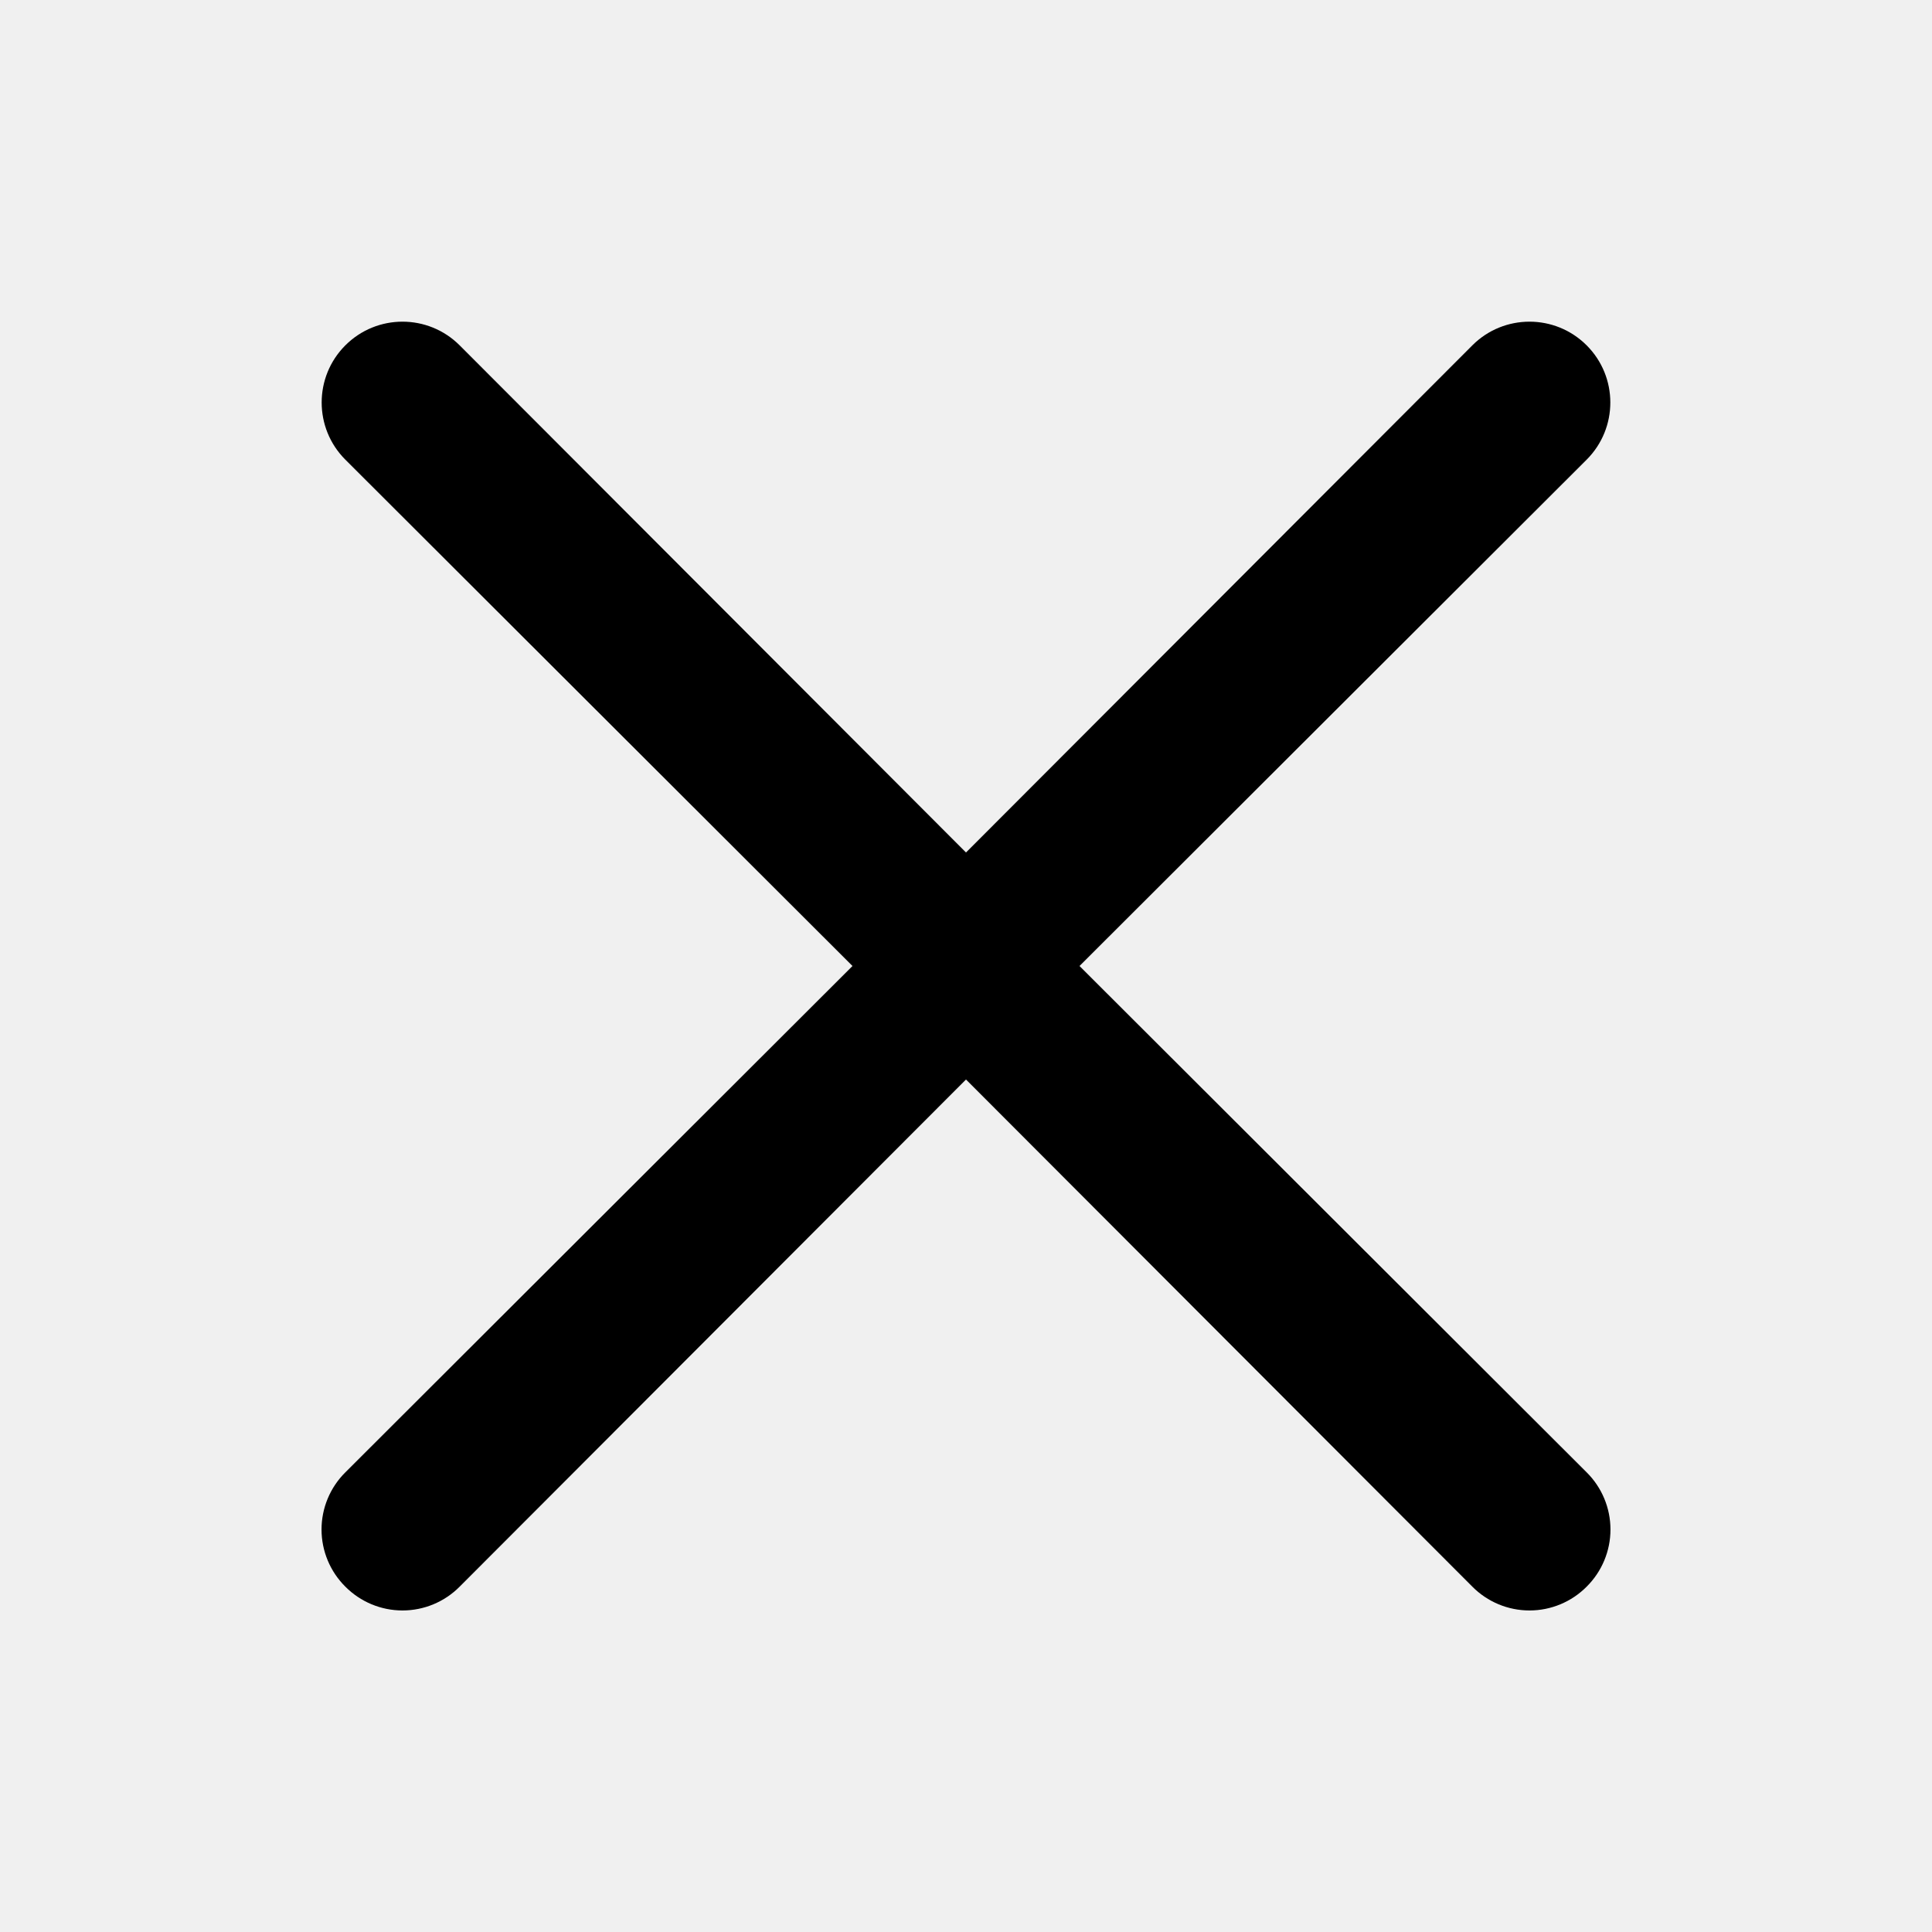
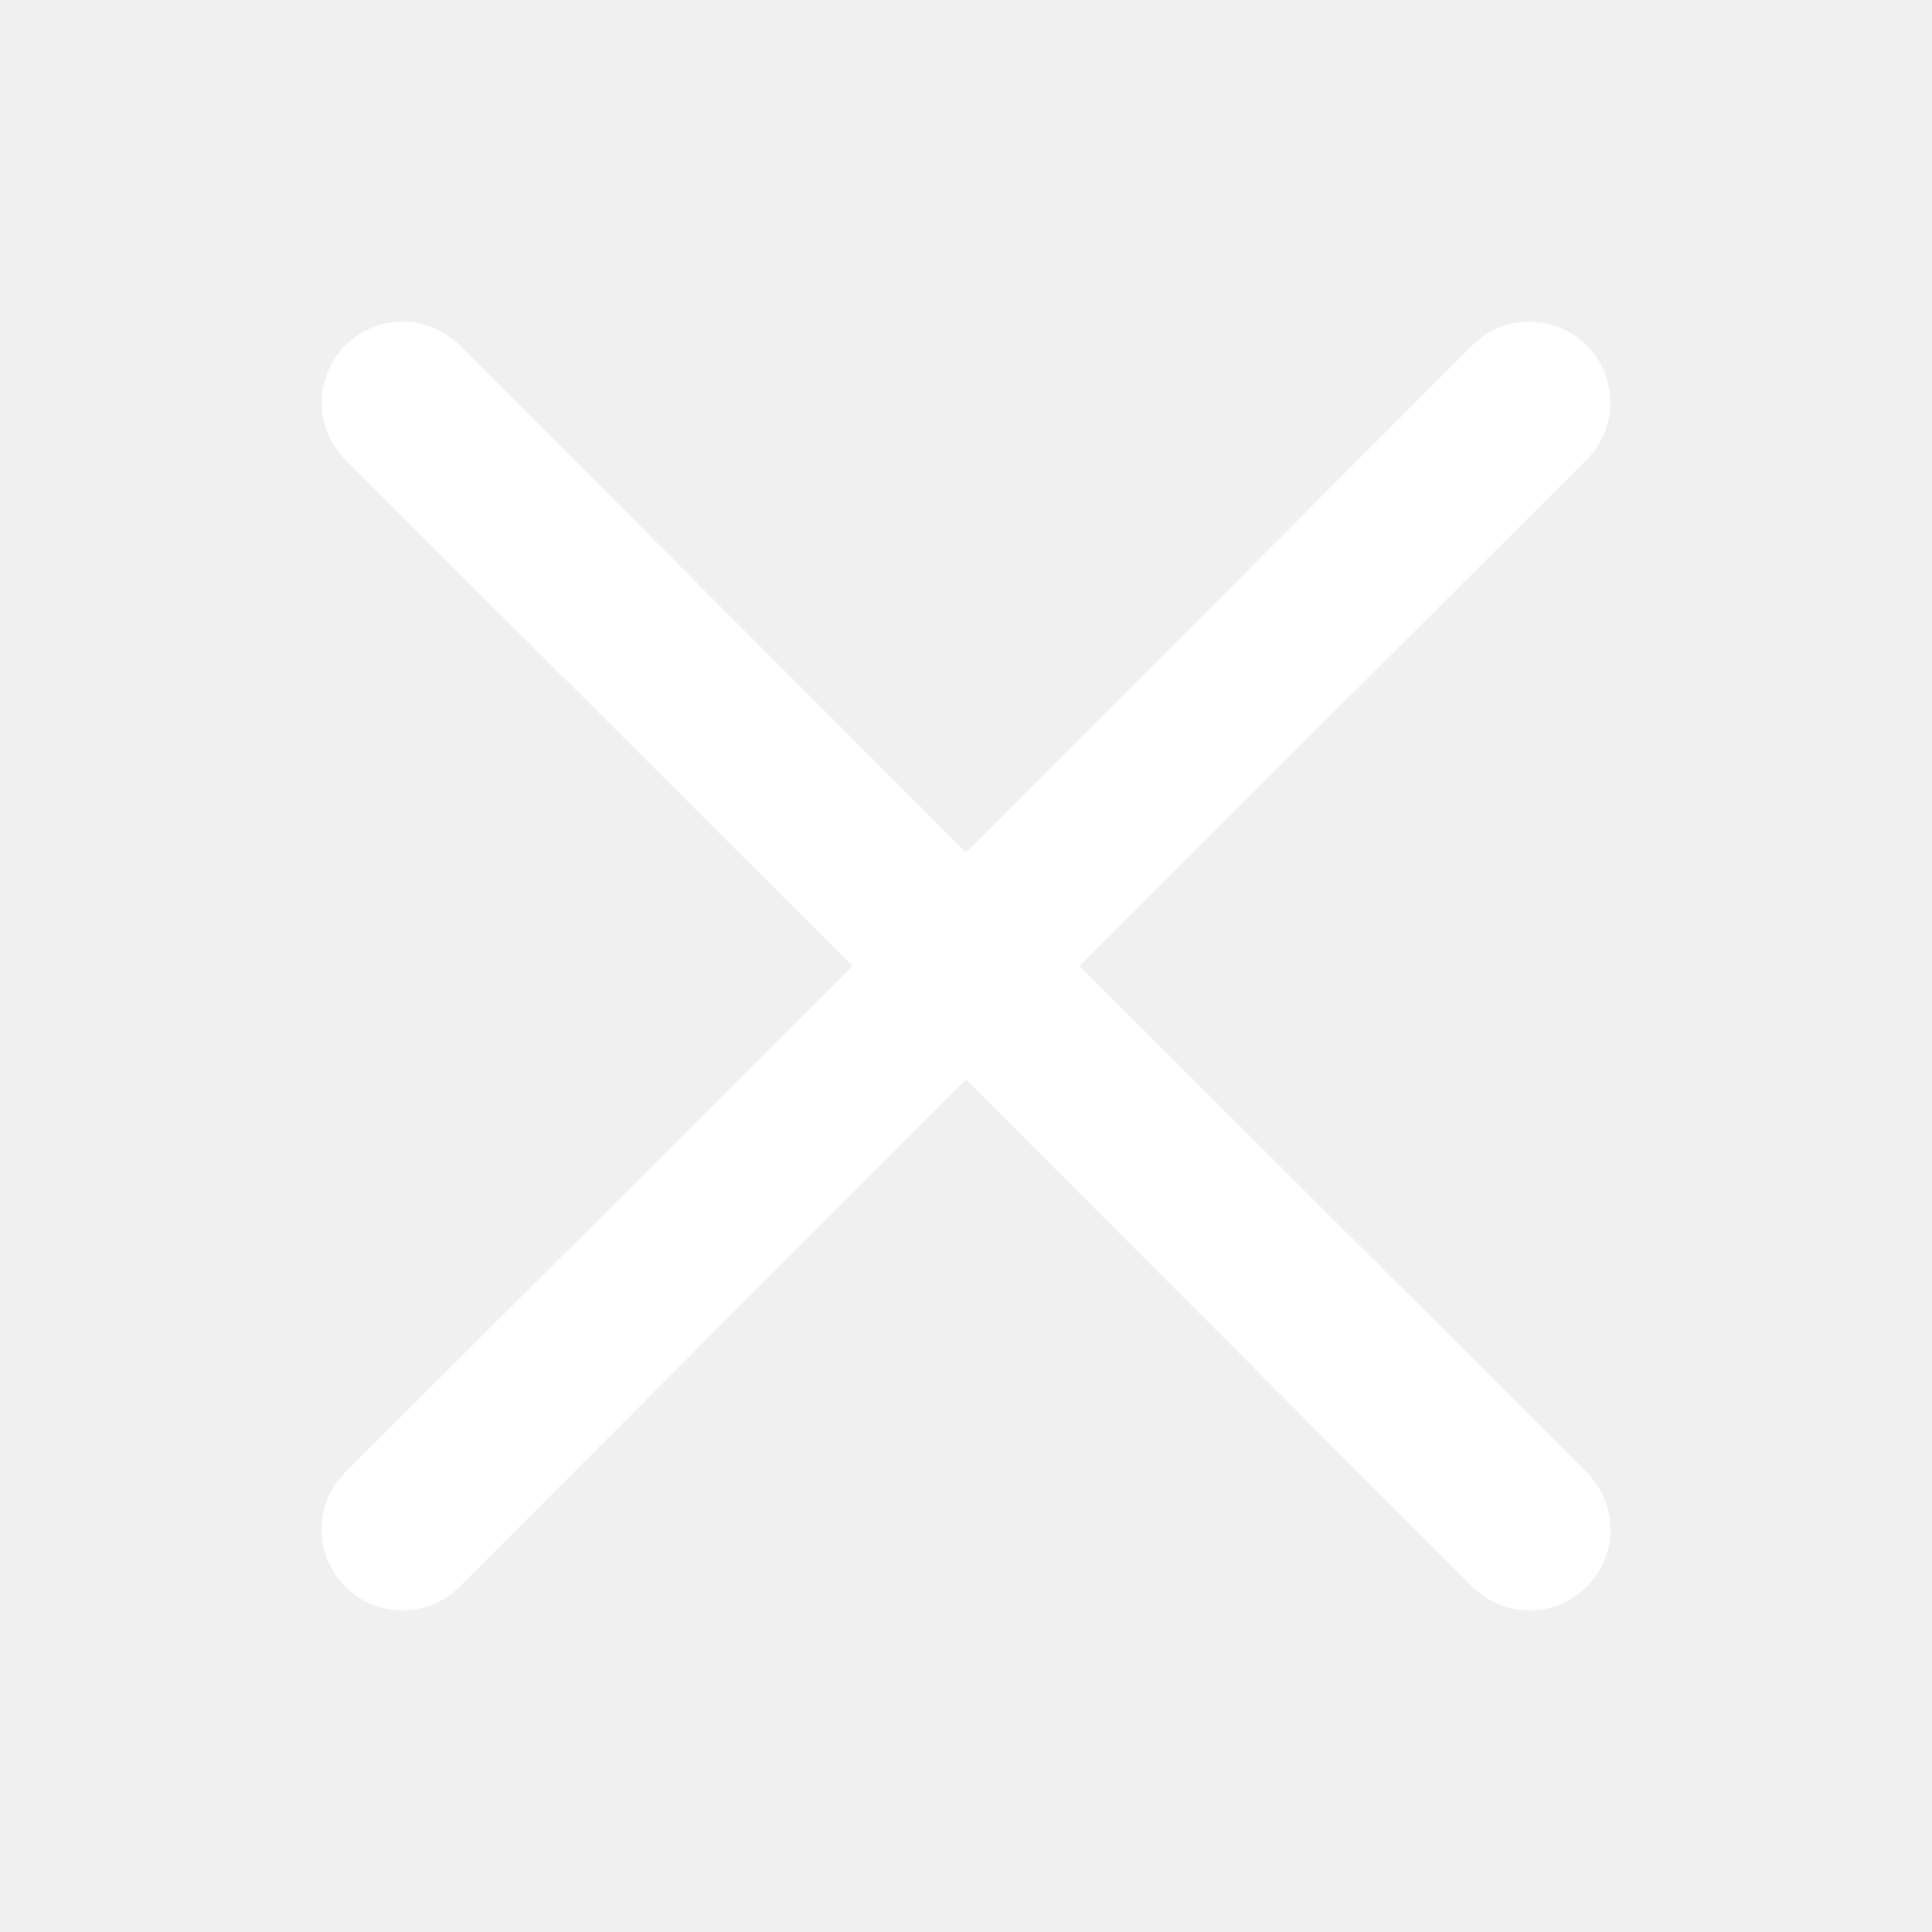
<svg xmlns="http://www.w3.org/2000/svg" viewBox="0 0 24 24">
-   <path d="M13.41,12l6.3-6.29a1,1,0,1,0-1.42-1.42L12,10.59,5.71,4.29A1,1,0,0,0,4.29,5.71L10.59,12l-6.3,6.29a1,1,0,0,0,0,1.42,1,1,0,0,0,1.42,0L12,13.41l6.29,6.3a1,1,0,0,0,1.42,0,1,1,0,0,0,0-1.42Z" />
+   <path fill="#FFFFFF" d="M13.41,12l6.3-6.29a1,1,0,1,0-1.42-1.42L12,10.59,5.71,4.29A1,1,0,0,0,4.29,5.71L10.59,12l-6.3,6.29a1,1,0,0,0,0,1.42,1,1,0,0,0,1.42,0L12,13.41l6.29,6.3a1,1,0,0,0,1.42,0,1,1,0,0,0,0-1.42Z" />
</svg>
